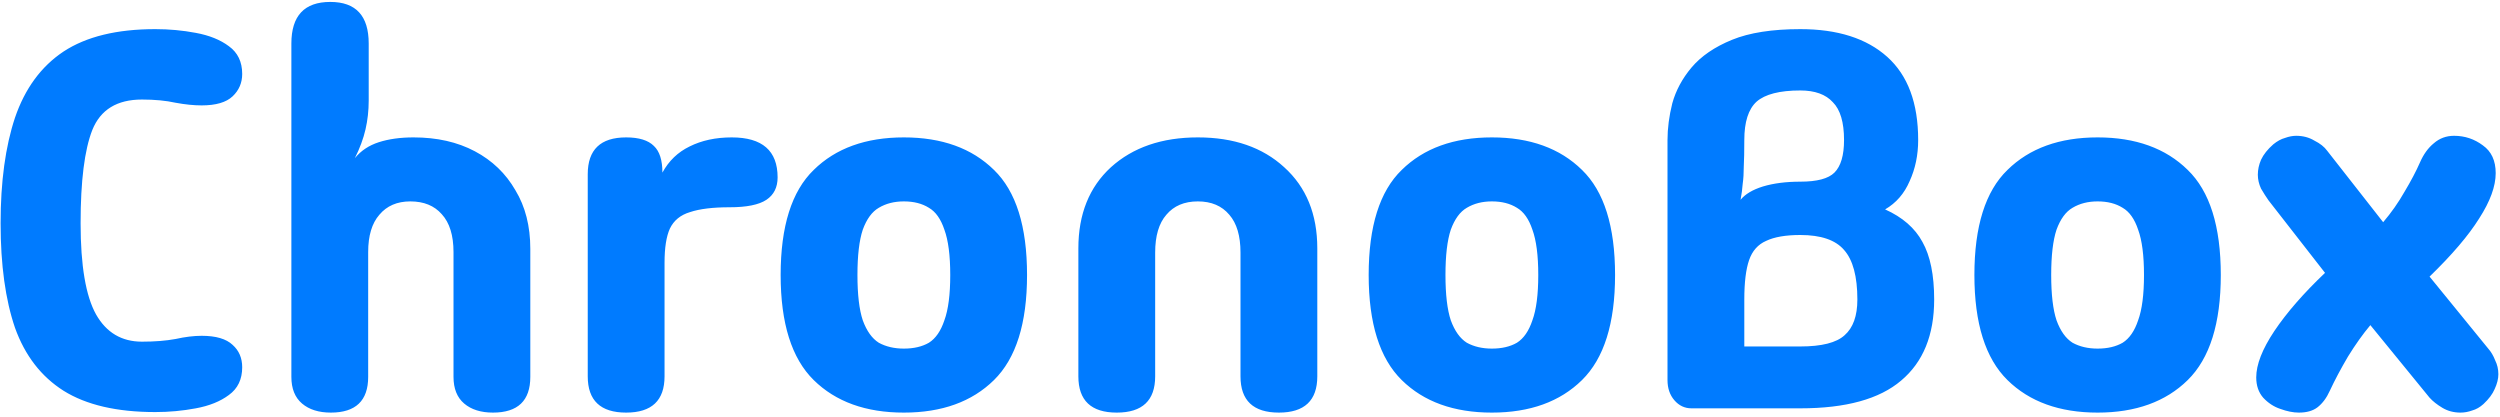
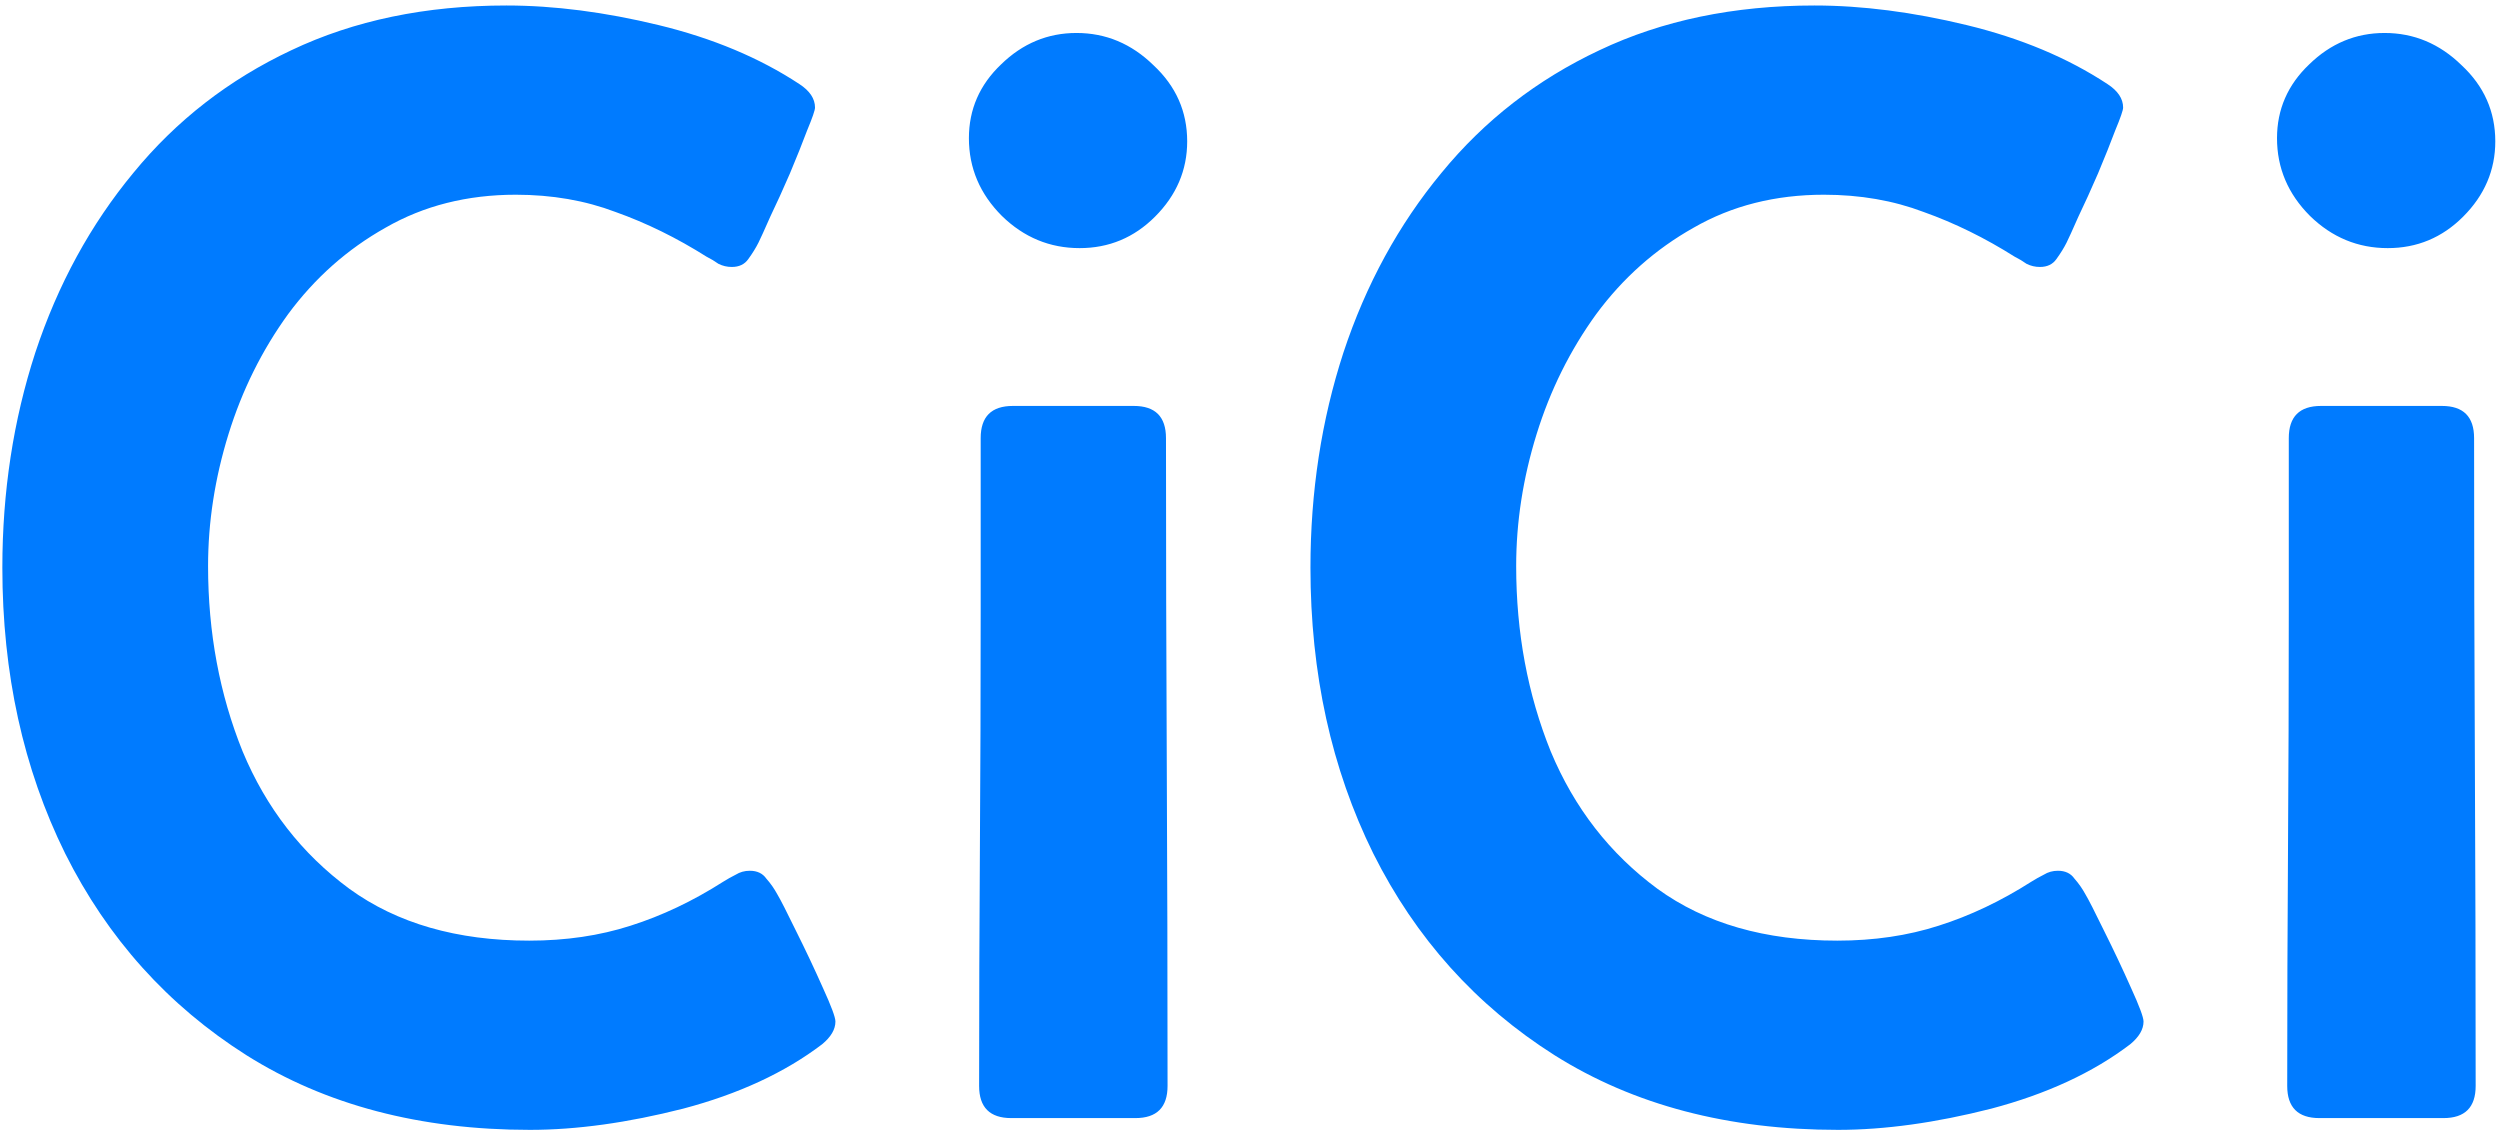
- <svg xmlns="http://www.w3.org/2000/svg" width="600" height="100" viewBox="0 0 600 100" fill="none">
-   <path d="M19.344 53.584C19.344 63.739 20.581 71.035 23.056 75.472C25.531 79.824 29.2 82 34.064 82C37.136 82 39.824 81.787 42.128 81.36C44.432 80.848 46.523 80.592 48.4 80.592C51.813 80.592 54.288 81.317 55.824 82.768C57.36 84.133 58.128 85.925 58.128 88.144C58.128 91.045 57.061 93.264 54.928 94.8C52.88 96.336 50.235 97.403 46.992 98C43.835 98.597 40.592 98.896 37.264 98.896C28.048 98.896 20.709 97.189 15.248 93.776C9.872 90.363 5.989 85.328 3.6 78.672C1.296 71.931 0.144 63.568 0.144 53.584C0.144 43.6 1.296 35.152 3.6 28.24C5.989 21.243 9.872 15.952 15.248 12.368C20.709 8.784 28.048 6.992 37.264 6.992C40.592 6.992 43.835 7.291 46.992 7.888C50.235 8.485 52.88 9.552 54.928 11.088C57.061 12.624 58.128 14.843 58.128 17.744C58.128 19.877 57.36 21.669 55.824 23.12C54.288 24.571 51.813 25.296 48.4 25.296C46.523 25.296 44.432 25.083 42.128 24.656C39.824 24.144 37.136 23.888 34.064 23.888C28.091 23.888 24.123 26.32 22.16 31.184C20.283 35.963 19.344 43.429 19.344 53.584ZM88.362 90.448C88.362 96.165 85.375 99.024 79.402 99.024C76.501 99.024 74.197 98.299 72.49 96.848C70.783 95.397 69.93 93.264 69.93 90.448V10.448C69.93 3.792 73.045 0.464 79.274 0.464C85.418 0.464 88.49 3.792 88.49 10.448V24.144C88.49 26.533 88.234 28.837 87.722 31.056C87.21 33.275 86.357 35.579 85.162 37.968C86.613 36.176 88.533 34.896 90.922 34.128C93.311 33.36 96.085 32.976 99.242 32.976C104.874 32.976 109.781 34.085 113.962 36.304C118.143 38.523 121.386 41.637 123.69 45.648C126.079 49.573 127.274 54.267 127.274 59.728V90.448C127.274 96.165 124.287 99.024 118.314 99.024C115.413 99.024 113.109 98.299 111.402 96.848C109.695 95.397 108.842 93.264 108.842 90.448V60.496C108.842 56.485 107.903 53.456 106.026 51.408C104.234 49.36 101.717 48.336 98.474 48.336C95.317 48.336 92.842 49.403 91.05 51.536C89.258 53.584 88.362 56.571 88.362 60.496V90.448ZM150.274 99.024C144.13 99.024 141.058 96.123 141.058 90.32V41.808C141.058 35.92 144.13 32.976 150.274 32.976C153.346 32.976 155.565 33.659 156.93 35.024C158.295 36.304 158.978 38.437 158.978 41.424C160.514 38.608 162.69 36.517 165.506 35.152C168.407 33.701 171.778 32.976 175.618 32.976C182.957 32.976 186.626 36.176 186.626 42.576C186.626 44.965 185.73 46.757 183.938 47.952C182.146 49.147 179.202 49.744 175.106 49.744C171.095 49.744 167.938 50.128 165.634 50.896C163.33 51.579 161.709 52.901 160.77 54.864C159.917 56.741 159.49 59.472 159.49 63.056V90.32C159.49 96.123 156.418 99.024 150.274 99.024ZM216.923 99.024C207.792 99.024 200.582 96.421 195.291 91.216C190 86.011 187.355 77.605 187.355 66C187.355 54.309 190 45.904 195.291 40.784C200.582 35.579 207.792 32.976 216.923 32.976C226.054 32.976 233.264 35.579 238.555 40.784C243.846 45.904 246.491 54.309 246.491 66C246.491 77.605 243.846 86.011 238.555 91.216C233.264 96.421 226.054 99.024 216.923 99.024ZM216.923 83.664C219.312 83.664 221.318 83.195 222.939 82.256C224.56 81.232 225.798 79.44 226.651 76.88C227.59 74.32 228.059 70.693 228.059 66C228.059 61.307 227.59 57.68 226.651 55.12C225.798 52.56 224.56 50.811 222.939 49.872C221.318 48.848 219.312 48.336 216.923 48.336C214.619 48.336 212.614 48.848 210.907 49.872C209.286 50.811 208.006 52.56 207.067 55.12C206.214 57.68 205.787 61.307 205.787 66C205.787 70.693 206.214 74.32 207.067 76.88C208.006 79.44 209.286 81.232 210.907 82.256C212.614 83.195 214.619 83.664 216.923 83.664ZM268.024 99.024C261.88 99.024 258.808 96.123 258.808 90.32V59.6C258.808 51.408 261.411 44.923 266.616 40.144C271.907 35.365 278.861 32.976 287.48 32.976C296.099 32.976 303.011 35.365 308.216 40.144C313.507 44.923 316.152 51.408 316.152 59.6V90.32C316.152 96.123 313.08 99.024 306.936 99.024C300.792 99.024 297.72 96.123 297.72 90.32V60.624C297.72 56.613 296.824 53.584 295.032 51.536C293.24 49.403 290.723 48.336 287.48 48.336C284.237 48.336 281.72 49.403 279.928 51.536C278.136 53.584 277.24 56.613 277.24 60.624V90.32C277.24 96.123 274.168 99.024 268.024 99.024ZM358.048 99.024C348.917 99.024 341.707 96.421 336.416 91.216C331.125 86.011 328.48 77.605 328.48 66C328.48 54.309 331.125 45.904 336.416 40.784C341.707 35.579 348.917 32.976 358.048 32.976C367.179 32.976 374.389 35.579 379.68 40.784C384.971 45.904 387.616 54.309 387.616 66C387.616 77.605 384.971 86.011 379.68 91.216C374.389 96.421 367.179 99.024 358.048 99.024ZM358.048 83.664C360.437 83.664 362.443 83.195 364.064 82.256C365.685 81.232 366.923 79.44 367.776 76.88C368.715 74.32 369.184 70.693 369.184 66C369.184 61.307 368.715 57.68 367.776 55.12C366.923 52.56 365.685 50.811 364.064 49.872C362.443 48.848 360.437 48.336 358.048 48.336C355.744 48.336 353.739 48.848 352.032 49.872C350.411 50.811 349.131 52.56 348.192 55.12C347.339 57.68 346.912 61.307 346.912 66C346.912 70.693 347.339 74.32 348.192 76.88C349.131 79.44 350.411 81.232 352.032 82.256C353.739 83.195 355.744 83.664 358.048 83.664ZM405.961 98C404.34 98 402.974 97.36 401.865 96.08C400.756 94.8 400.201 93.179 400.201 91.216V33.616C400.201 30.8 400.585 27.856 401.353 24.784C402.206 21.712 403.742 18.853 405.961 16.208C408.265 13.477 411.508 11.259 415.689 9.552C419.87 7.845 425.332 6.992 432.073 6.992C441.033 6.992 447.988 9.211 452.937 13.648C457.886 18.085 460.361 24.741 460.361 33.616C460.361 37.2 459.678 40.485 458.313 43.472C457.033 46.459 455.07 48.72 452.425 50.256C456.606 52.133 459.593 54.736 461.385 58.064C463.262 61.392 464.201 66 464.201 71.888C464.201 80.421 461.556 86.907 456.265 91.344C451.06 95.781 442.996 98 432.073 98H405.961ZM417.737 47.952C418.846 46.587 420.638 45.52 423.113 44.752C425.673 43.984 428.66 43.6 432.073 43.6C436.084 43.6 438.814 42.875 440.265 41.424C441.801 39.888 442.569 37.285 442.569 33.616C442.569 29.349 441.673 26.32 439.881 24.528C438.174 22.651 435.572 21.712 432.073 21.712C427.124 21.712 423.625 22.608 421.577 24.4C419.614 26.192 418.633 29.264 418.633 33.616C418.633 36.261 418.59 38.395 418.505 40.016C418.505 41.552 418.42 42.917 418.249 44.112C418.164 45.307 417.993 46.587 417.737 47.952ZM418.633 83.152H432.073C437.193 83.152 440.734 82.256 442.697 80.464C444.745 78.672 445.769 75.813 445.769 71.888C445.769 66.341 444.702 62.373 442.569 59.984C440.521 57.595 437.022 56.4 432.073 56.4C428.574 56.4 425.844 56.869 423.881 57.808C421.918 58.661 420.553 60.197 419.785 62.416C419.017 64.635 418.633 67.792 418.633 71.888V83.152ZM503.423 99.024C494.292 99.024 487.082 96.421 481.791 91.216C476.5 86.011 473.855 77.605 473.855 66C473.855 54.309 476.5 45.904 481.791 40.784C487.082 35.579 494.292 32.976 503.423 32.976C512.554 32.976 519.764 35.579 525.055 40.784C530.346 45.904 532.991 54.309 532.991 66C532.991 77.605 530.346 86.011 525.055 91.216C519.764 96.421 512.554 99.024 503.423 99.024ZM503.423 83.664C505.812 83.664 507.818 83.195 509.439 82.256C511.06 81.232 512.298 79.44 513.151 76.88C514.09 74.32 514.559 70.693 514.559 66C514.559 61.307 514.09 57.68 513.151 55.12C512.298 52.56 511.06 50.811 509.439 49.872C507.818 48.848 505.812 48.336 503.423 48.336C501.119 48.336 499.114 48.848 497.407 49.872C495.786 50.811 494.506 52.56 493.567 55.12C492.714 57.68 492.287 61.307 492.287 66C492.287 70.693 492.714 74.32 493.567 76.88C494.506 79.44 495.786 81.232 497.407 82.256C499.114 83.195 501.119 83.664 503.423 83.664ZM551.735 99.024C550.37 99.024 548.876 98.725 547.255 98.128C545.719 97.616 544.354 96.72 543.159 95.44C542.05 94.16 541.495 92.539 541.495 90.576C541.495 87.504 542.946 83.792 545.847 79.44C548.834 75.003 552.887 70.352 558.007 65.488L544.439 48.08C543.842 47.227 543.244 46.288 542.647 45.264C542.135 44.155 541.879 43.045 541.879 41.936C541.879 40.741 542.135 39.547 542.647 38.352C543.244 37.072 544.226 35.835 545.591 34.64C546.53 33.872 547.468 33.36 548.407 33.104C549.346 32.763 550.242 32.592 551.095 32.592C552.716 32.592 554.167 32.976 555.447 33.744C556.812 34.427 557.836 35.237 558.519 36.176L571.959 53.328C573.922 51.024 575.628 48.592 577.079 46.032C578.615 43.472 579.852 41.125 580.791 38.992C581.644 37.029 582.754 35.493 584.119 34.384C585.484 33.189 587.106 32.592 588.983 32.592C591.543 32.592 593.847 33.36 595.895 34.896C597.943 36.347 598.967 38.565 598.967 41.552C598.967 44.709 597.644 48.336 594.999 52.432C592.439 56.528 588.471 61.179 583.095 66.384L597.175 83.664C597.858 84.432 598.412 85.371 598.839 86.48C599.351 87.504 599.607 88.613 599.607 89.808C599.607 90.917 599.308 92.112 598.711 93.392C598.199 94.587 597.303 95.781 596.023 96.976C595.17 97.744 594.274 98.256 593.335 98.512C592.396 98.853 591.458 99.024 590.519 99.024C588.898 99.024 587.447 98.64 586.167 97.872C584.887 97.104 583.863 96.293 583.095 95.44L568.887 78.032C567.095 80.165 565.303 82.683 563.511 85.584C561.804 88.485 560.354 91.216 559.159 93.776C558.391 95.483 557.41 96.805 556.215 97.744C555.106 98.597 553.612 99.024 551.735 99.024Z" fill="#007BFF" />
+ <svg xmlns="http://www.w3.org/2000/svg" width="398" height="180" viewBox="0 0 398 180" fill="none">
+   <path d="M119.375 138.625C120.542 138.625 121.417 139.042 122 139.875C122.667 140.625 123.25 141.458 123.75 142.375C124.25 143.208 125.25 145.167 126.75 148.25C128.25 151.25 129.667 154.25 131 157.25C132.333 160.167 133 161.958 133 162.625C133 163.875 132.292 165.083 130.875 166.25C124.958 170.75 117.583 174.167 108.75 176.5C99.917 178.75 91.792 179.875 84.375 179.875C66.875 179.875 51.833 175.917 39.25 168C26.75 160.083 17.125 149.375 10.375 135.875C3.708 122.375 0.375 107.208 0.375 90.375C0.375 78.292 2.125 66.875 5.625 56.125C9.208 45.292 14.417 35.75 21.25 27.5C28.083 19.167 36.458 12.667 46.375 8C56.375 3.25 67.792 0.875 80.625 0.875C88.208 0.875 96.292 1.917 104.875 4C113.458 6.083 120.917 9.208 127.25 13.375C128.917 14.458 129.75 15.708 129.75 17.125C129.75 17.542 129.333 18.75 128.5 20.75C127.75 22.75 126.833 25.042 125.75 27.625C124.667 30.125 123.625 32.417 122.625 34.5C121.708 36.583 121.083 37.958 120.75 38.625C120.333 39.458 119.792 40.333 119.125 41.25C118.542 42.083 117.667 42.5 116.5 42.5C115.75 42.5 115.042 42.333 114.375 42C113.792 41.583 113.167 41.208 112.5 40.875C107.75 37.875 102.917 35.5 98 33.75C93.167 31.917 87.875 31 82.125 31C74.375 31 67.458 32.75 61.375 36.25C55.292 39.667 50.125 44.25 45.875 50C41.708 55.75 38.542 62.125 36.375 69.125C34.208 76.125 33.125 83.125 33.125 90.125C33.125 100.708 34.958 110.542 38.625 119.625C42.375 128.625 48.042 135.917 55.625 141.5C63.208 147 72.75 149.75 84.25 149.75C90.083 149.75 95.458 148.958 100.375 147.375C105.375 145.792 110.292 143.458 115.125 140.375C115.792 139.958 116.458 139.583 117.125 139.25C117.792 138.833 118.542 138.625 119.375 138.625ZM154.25 22C154.25 17.417 155.958 13.5 159.375 10.25C162.792 6.917 166.792 5.25 171.375 5.25C176.042 5.25 180.125 6.958 183.625 10.375C187.208 13.708 189 17.75 189 22.5C189 27.083 187.292 31.083 183.875 34.5C180.542 37.833 176.542 39.5 171.875 39.5C167.125 39.5 163 37.792 159.5 34.375C156 30.875 154.25 26.75 154.25 22ZM156.125 97.375V69.75C156.125 66.333 157.833 64.625 161.25 64.625H180.5C183.917 64.625 185.625 66.333 185.625 69.75C185.625 86.917 185.667 104.125 185.75 121.375C185.833 138.542 185.875 155.708 185.875 172.875C185.875 176.292 184.167 178 180.75 178H161C157.583 178 155.875 176.292 155.875 172.875C155.875 160.292 155.917 147.708 156 135.125C156.083 122.542 156.125 109.958 156.125 97.375ZM327.625 138.625C328.792 138.625 329.667 139.042 330.25 139.875C330.917 140.625 331.5 141.458 332 142.375C332.5 143.208 333.5 145.167 335 148.25C336.5 151.25 337.917 154.25 339.25 157.25C340.583 160.167 341.25 161.958 341.25 162.625C341.25 163.875 340.542 165.083 339.125 166.25C333.208 170.75 325.833 174.167 317 176.5C308.167 178.75 300.042 179.875 292.625 179.875C275.125 179.875 260.083 175.917 247.5 168C235 160.083 225.375 149.375 218.625 135.875C211.958 122.375 208.625 107.208 208.625 90.375C208.625 78.292 210.375 66.875 213.875 56.125C217.458 45.292 222.667 35.75 229.5 27.5C236.333 19.167 244.708 12.667 254.625 8C264.625 3.25 276.042 0.875 288.875 0.875C296.458 0.875 304.542 1.917 313.125 4C321.708 6.083 329.167 9.208 335.5 13.375C337.167 14.458 338 15.708 338 17.125C338 17.542 337.583 18.75 336.75 20.75C336 22.75 335.083 25.042 334 27.625C332.917 30.125 331.875 32.417 330.875 34.5C329.958 36.583 329.333 37.958 329 38.625C328.583 39.458 328.042 40.333 327.375 41.25C326.792 42.083 325.917 42.5 324.75 42.5C324 42.5 323.292 42.333 322.625 42C322.042 41.583 321.417 41.208 320.75 40.875C316 37.875 311.167 35.5 306.25 33.75C301.417 31.917 296.125 31 290.375 31C282.625 31 275.708 32.75 269.625 36.25C263.542 39.667 258.375 44.25 254.125 50C249.958 55.75 246.792 62.125 244.625 69.125C242.458 76.125 241.375 83.125 241.375 90.125C241.375 100.708 243.208 110.542 246.875 119.625C250.625 128.625 256.292 135.917 263.875 141.5C271.458 147 281 149.75 292.5 149.75C298.333 149.75 303.708 148.958 308.625 147.375C313.625 145.792 318.542 143.458 323.375 140.375C324.042 139.958 324.708 139.583 325.375 139.25C326.042 138.833 326.792 138.625 327.625 138.625ZM362.5 22C362.5 17.417 364.208 13.5 367.625 10.25C371.042 6.917 375.042 5.25 379.625 5.25C384.292 5.25 388.375 6.958 391.875 10.375C395.458 13.708 397.25 17.75 397.25 22.5C397.25 27.083 395.542 31.083 392.125 34.5C388.792 37.833 384.792 39.5 380.125 39.5C375.375 39.5 371.25 37.792 367.75 34.375C364.25 30.875 362.5 26.75 362.5 22ZM364.375 97.375V69.75C364.375 66.333 366.083 64.625 369.5 64.625H388.75C392.167 64.625 393.875 66.333 393.875 69.75C393.875 86.917 393.917 104.125 394 121.375C394.083 138.542 394.125 155.708 394.125 172.875C394.125 176.292 392.417 178 389 178H369.25C365.833 178 364.125 176.292 364.125 172.875C364.125 160.292 364.167 147.708 364.25 135.125C364.333 122.542 364.375 109.958 364.375 97.375Z" fill="#007BFF" />
</svg>
